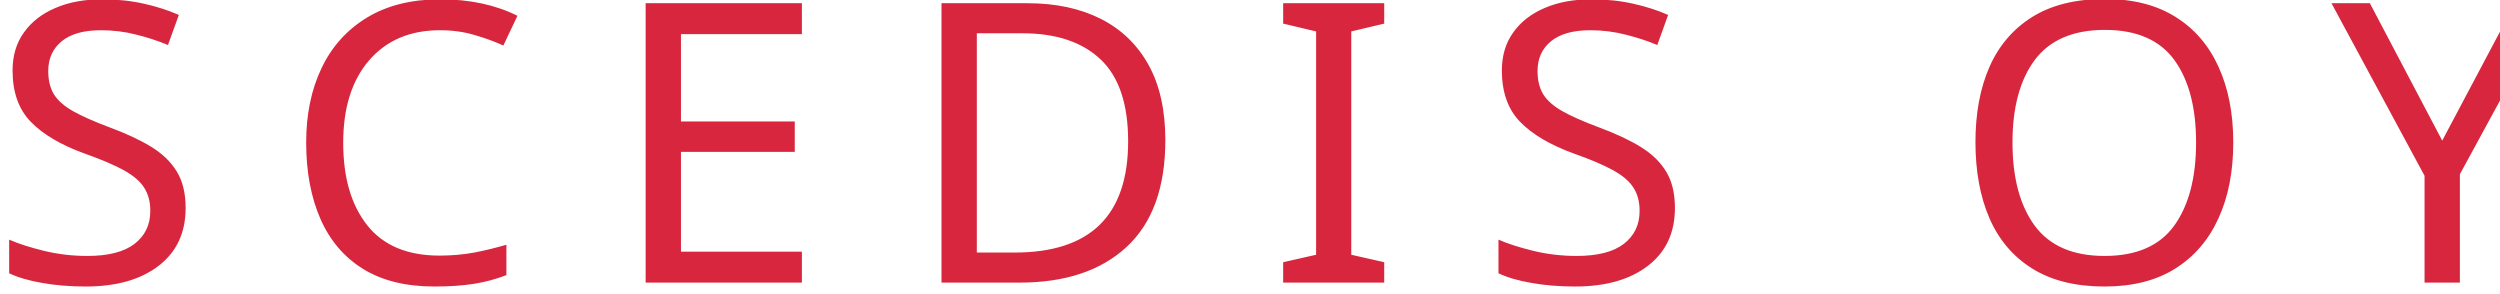
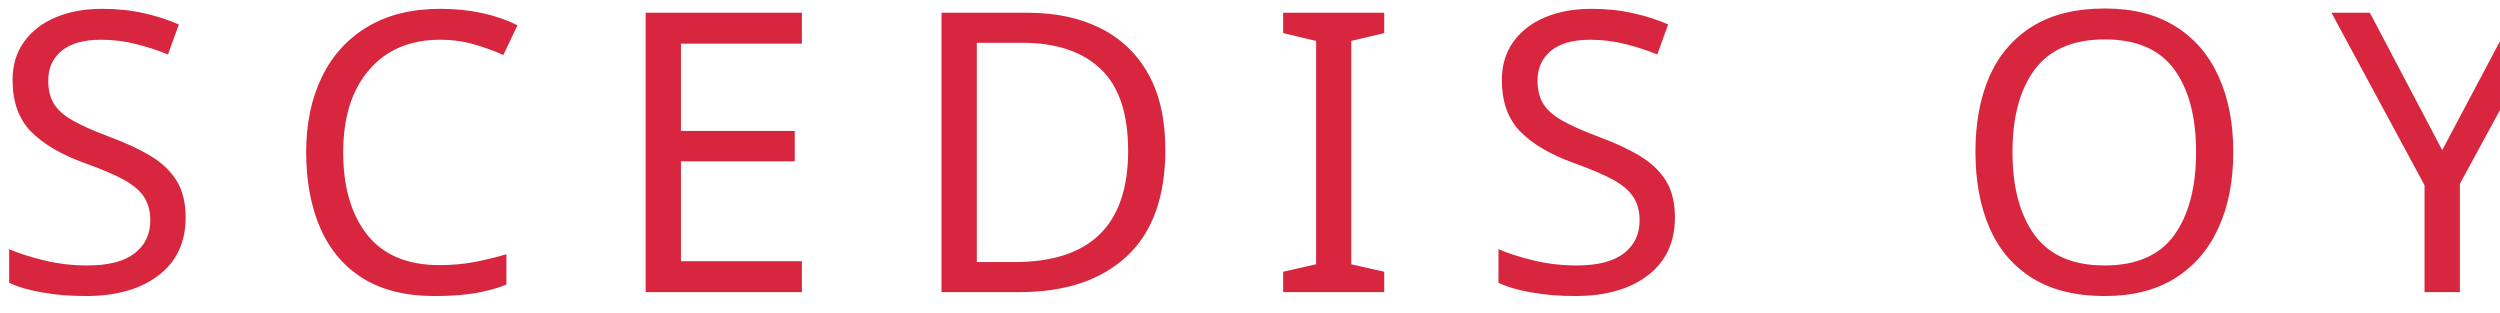
- <svg xmlns="http://www.w3.org/2000/svg" width="230px" height="27px" viewBox="0 0 230 27" version="1.1">
+ <svg xmlns="http://www.w3.org/2000/svg" width="200px" height="25px" viewBox="0 0 230 27" version="1.1">
  <defs />
  <g id="Page-1" stroke="none" stroke-width="1" fill="none" fill-rule="evenodd" font-size="36" font-family="Vidaloka-Regular, Vidaloka " letter-spacing="7.2" font-weight="normal">
    <g id="Desktop-Projects" transform="translate(-140, -1165)" fill="#D7263D">
      <g id="footer-desktop" transform="translate(0, 1120)">
        <text id="SCEDIS-OY">
          <tspan x="139" y="71">SCEDIS OY</tspan>
        </text>
      </g>
    </g>
  </g>
</svg>
